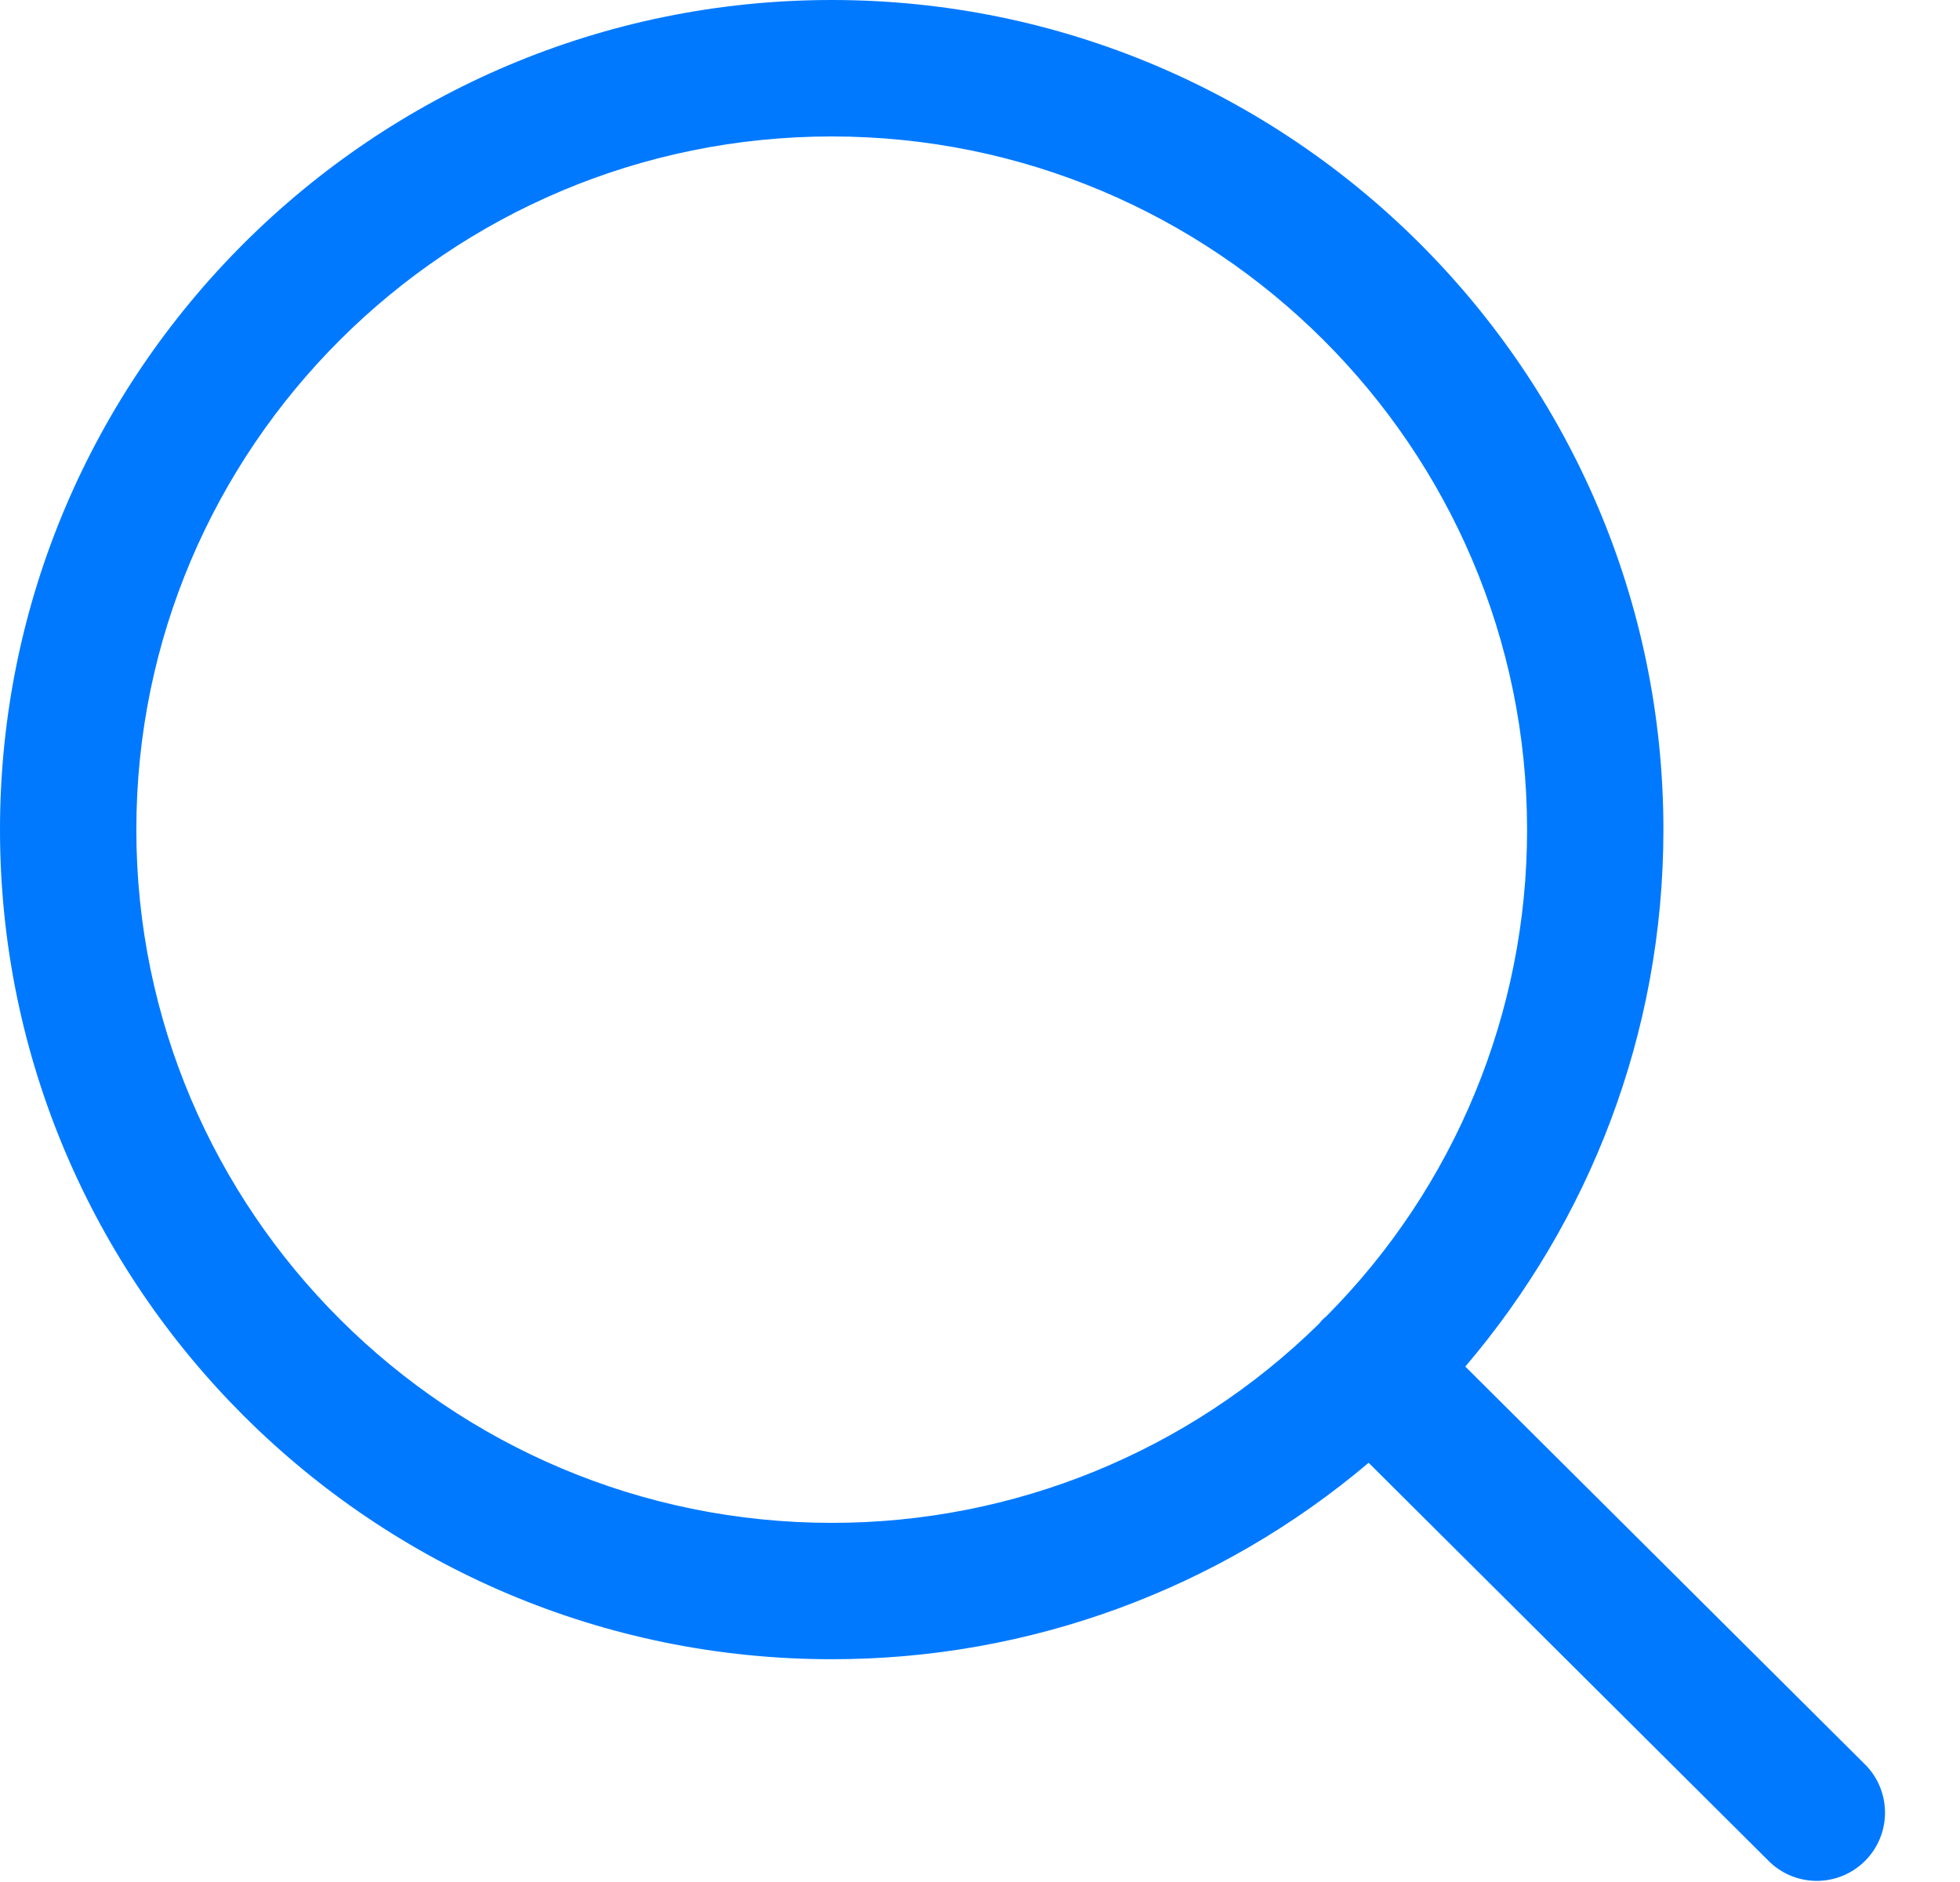
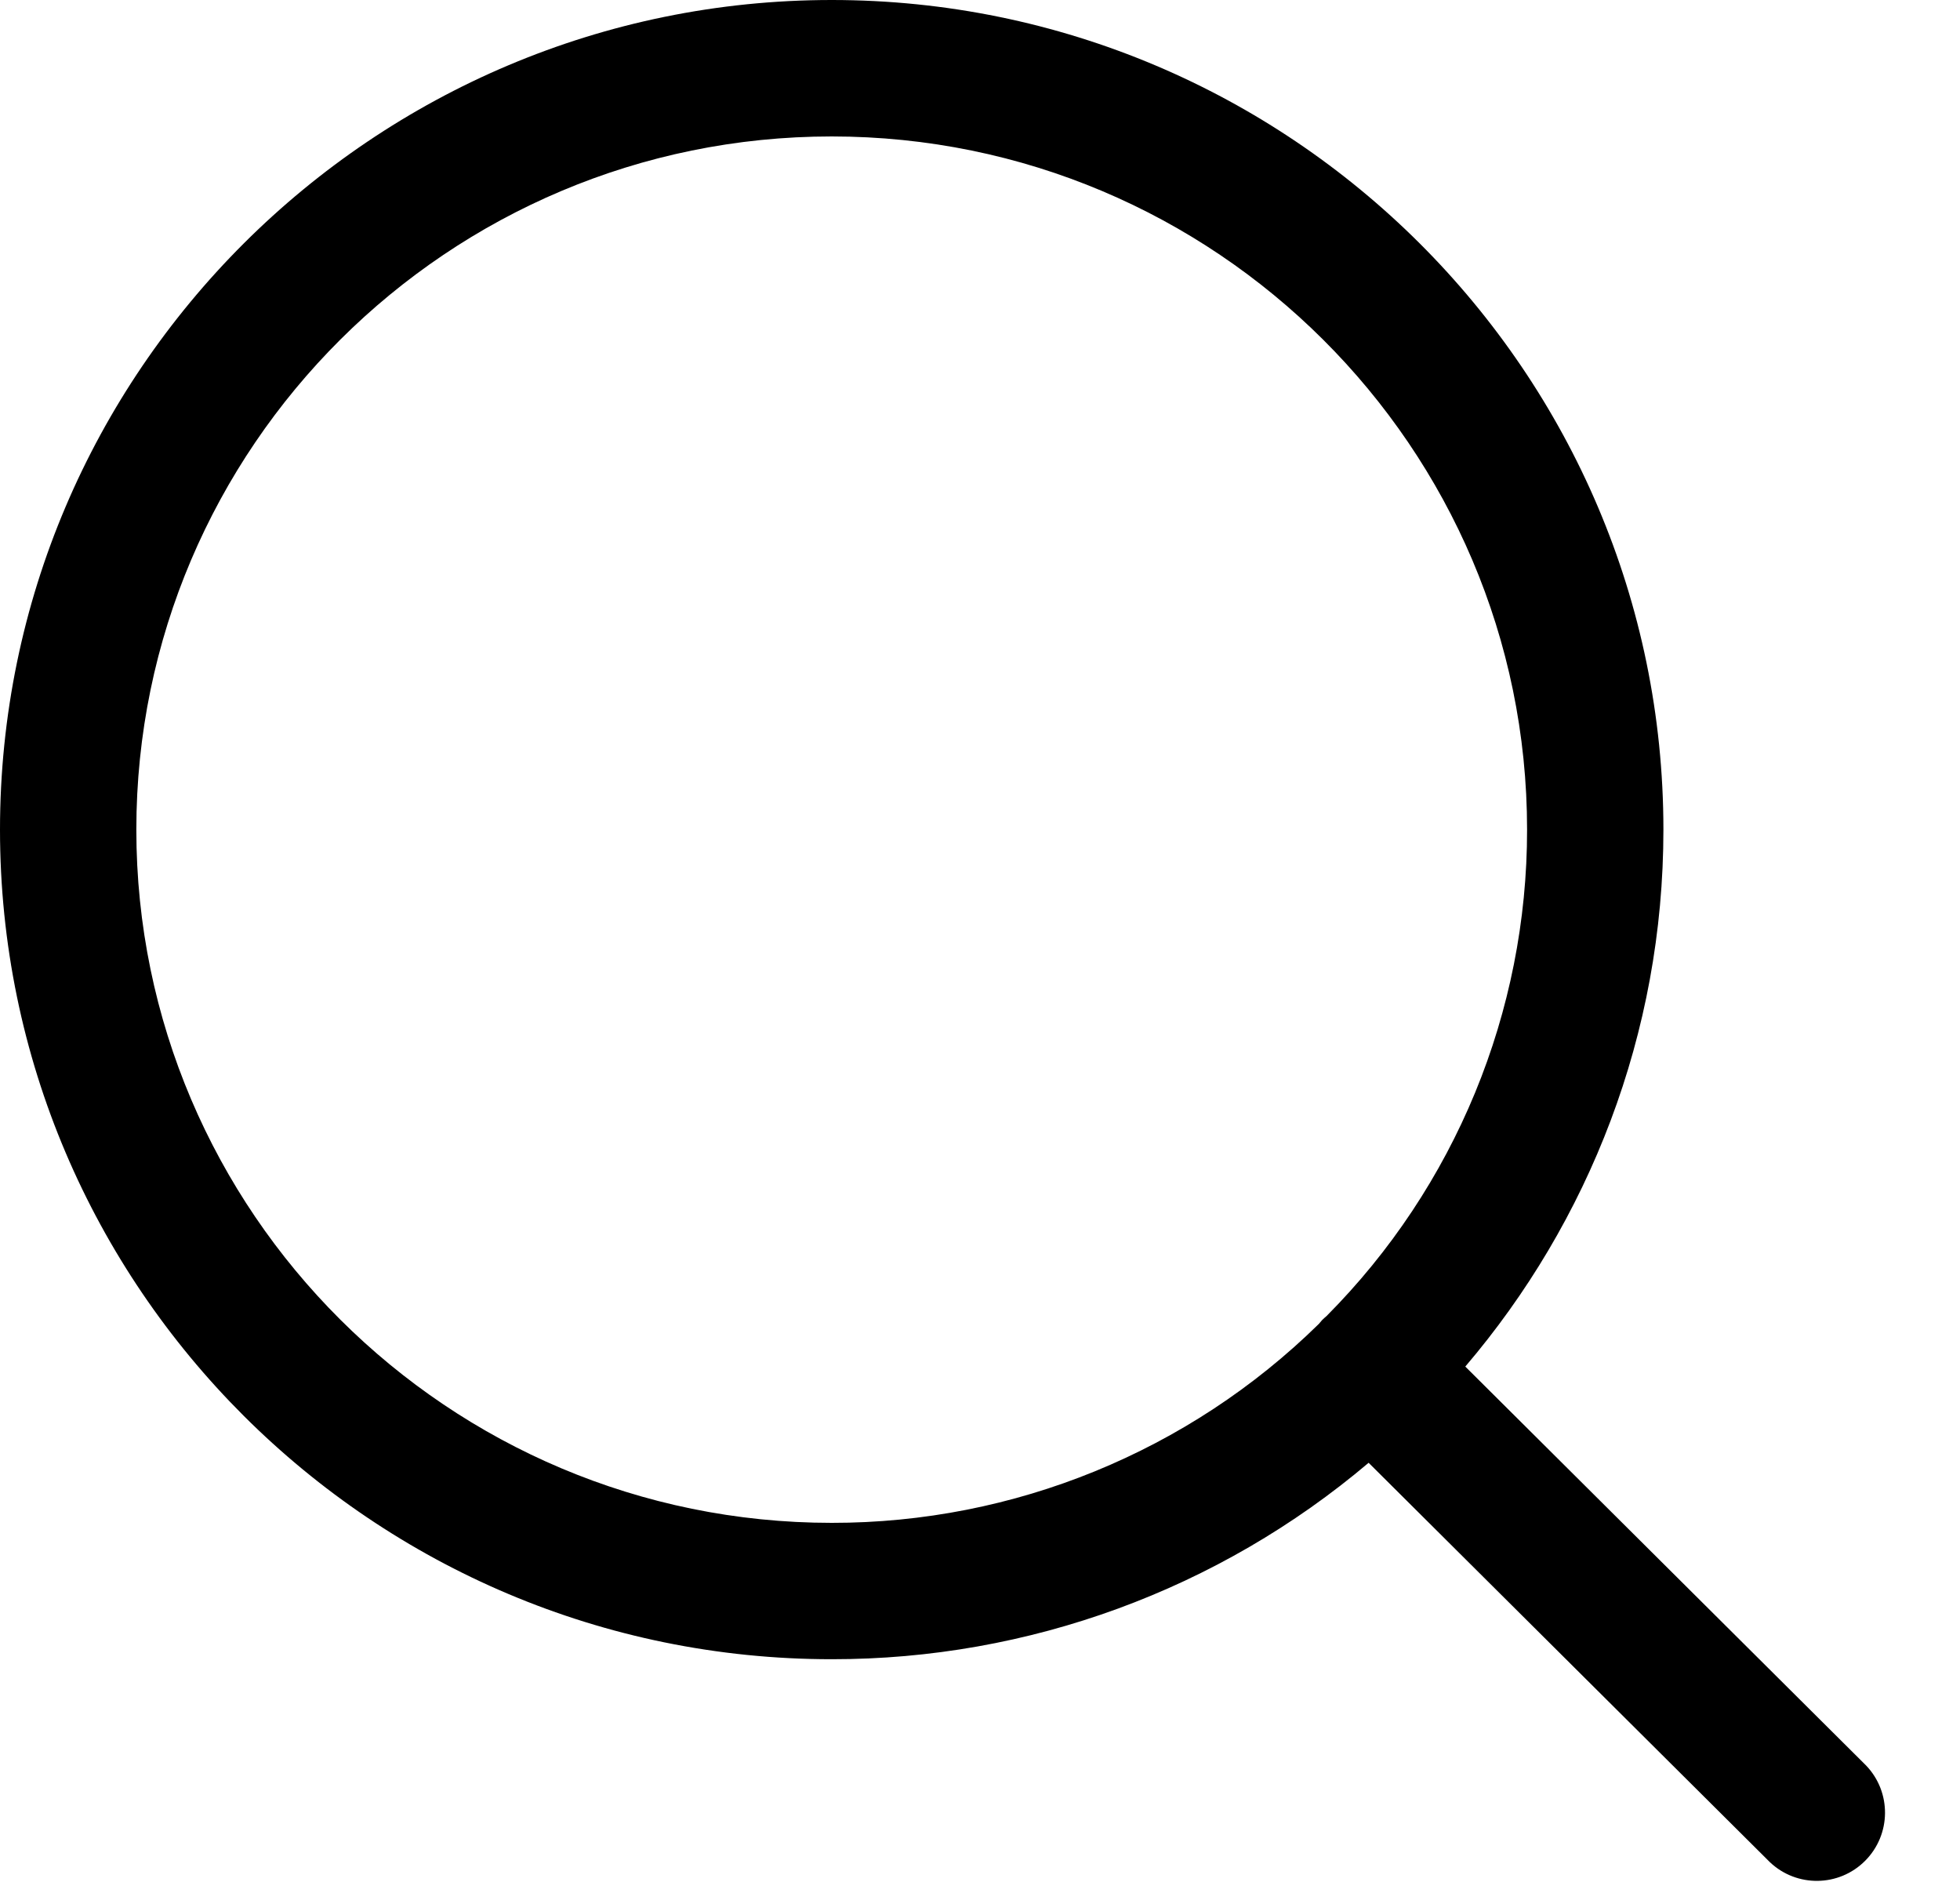
<svg xmlns="http://www.w3.org/2000/svg" height="24" width="25">
-   <path d="M10.609 0c5.85 0 10.608 4.746 10.608 10.58 0 2.609-.952 5-2.527 6.847l5.112 5.087a.87.87 0 01-1.227 1.233l-5.118-5.093a10.58 10.58 0 01-6.848 2.505C4.759 21.16 0 16.413 0 10.58 0 4.747 4.76 0 10.609 0zm0 1.74c-4.891 0-8.87 3.965-8.87 8.84 0 4.874 3.979 8.84 8.87 8.84a8.855 8.855 0 006.213-2.537l.04-.047a.881.881 0 01.058-.053 8.786 8.786 0 002.558-6.203c0-4.875-3.979-8.84-8.87-8.84z" fill="#0079ff" />
+   <path d="M10.609 0c5.85 0 10.608 4.746 10.608 10.58 0 2.609-.952 5-2.527 6.847l5.112 5.087a.87.87 0 01-1.227 1.233l-5.118-5.093a10.58 10.58 0 01-6.848 2.505C4.759 21.16 0 16.413 0 10.58 0 4.747 4.76 0 10.609 0zm0 1.74c-4.891 0-8.87 3.965-8.87 8.84 0 4.874 3.979 8.84 8.87 8.84a8.855 8.855 0 006.213-2.537l.04-.047a.881.881 0 01.058-.053 8.786 8.786 0 002.558-6.203c0-4.875-3.979-8.84-8.87-8.84z" fill="currentColor" />
</svg>
